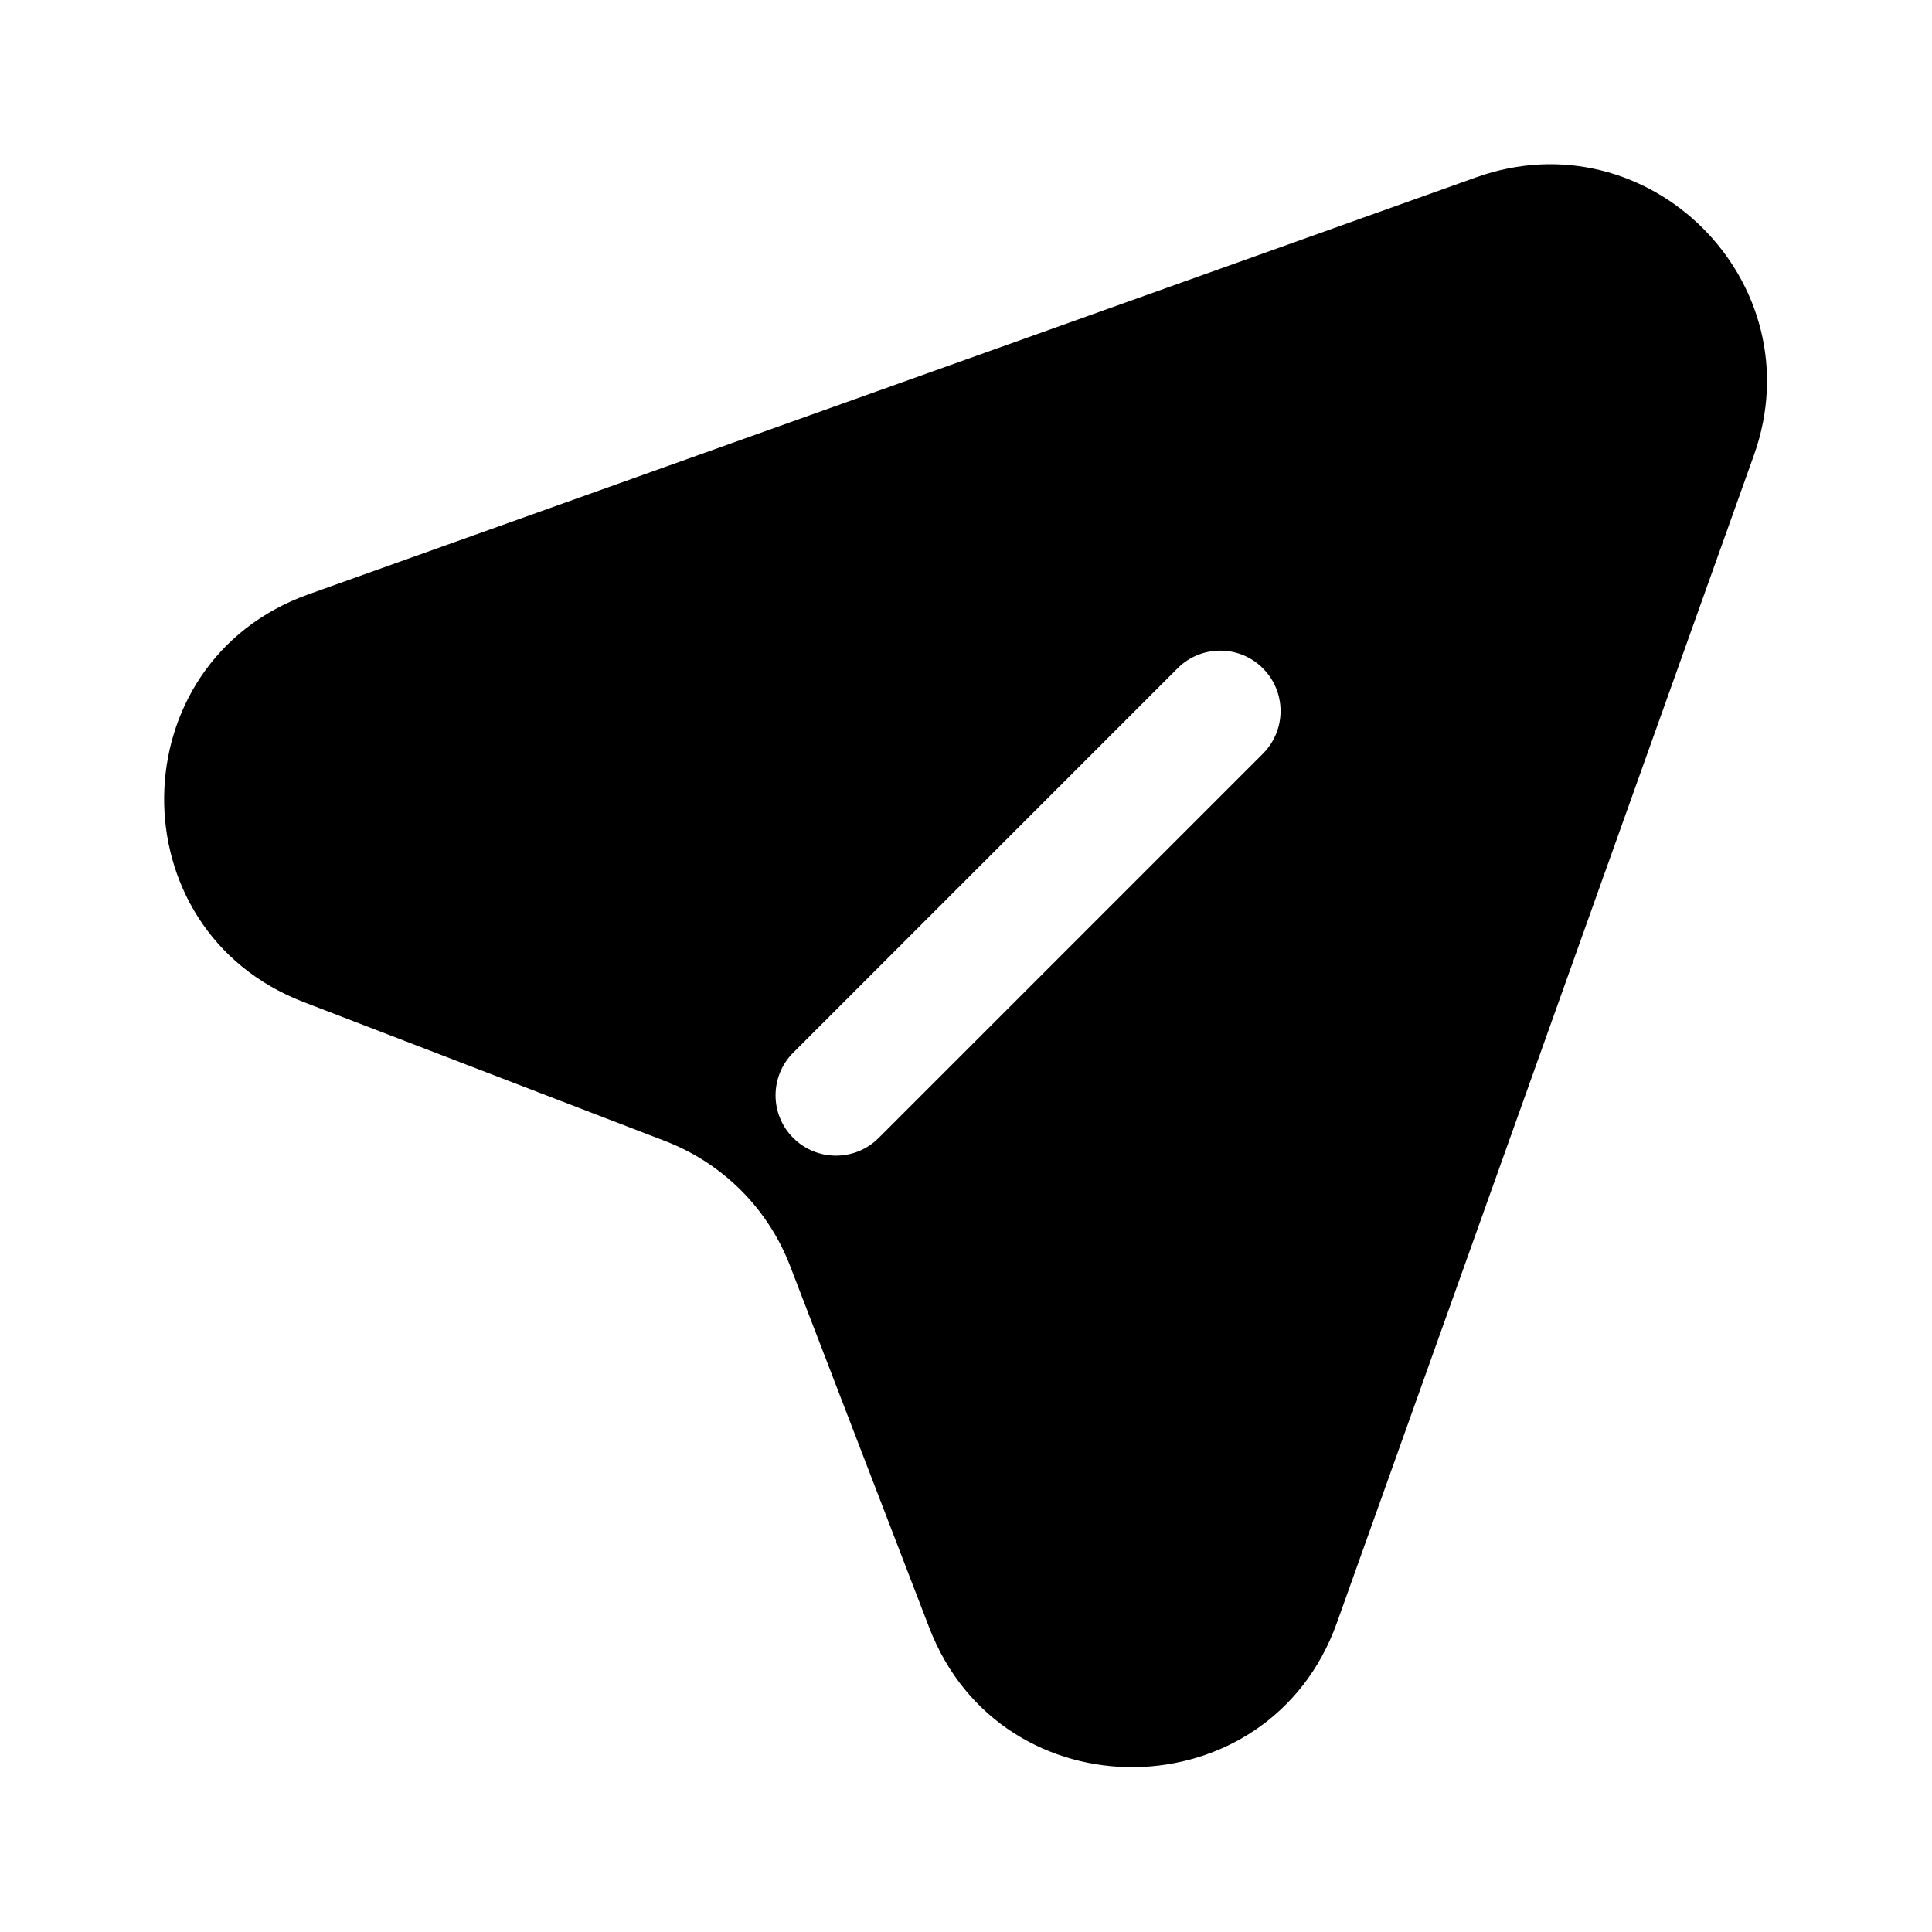
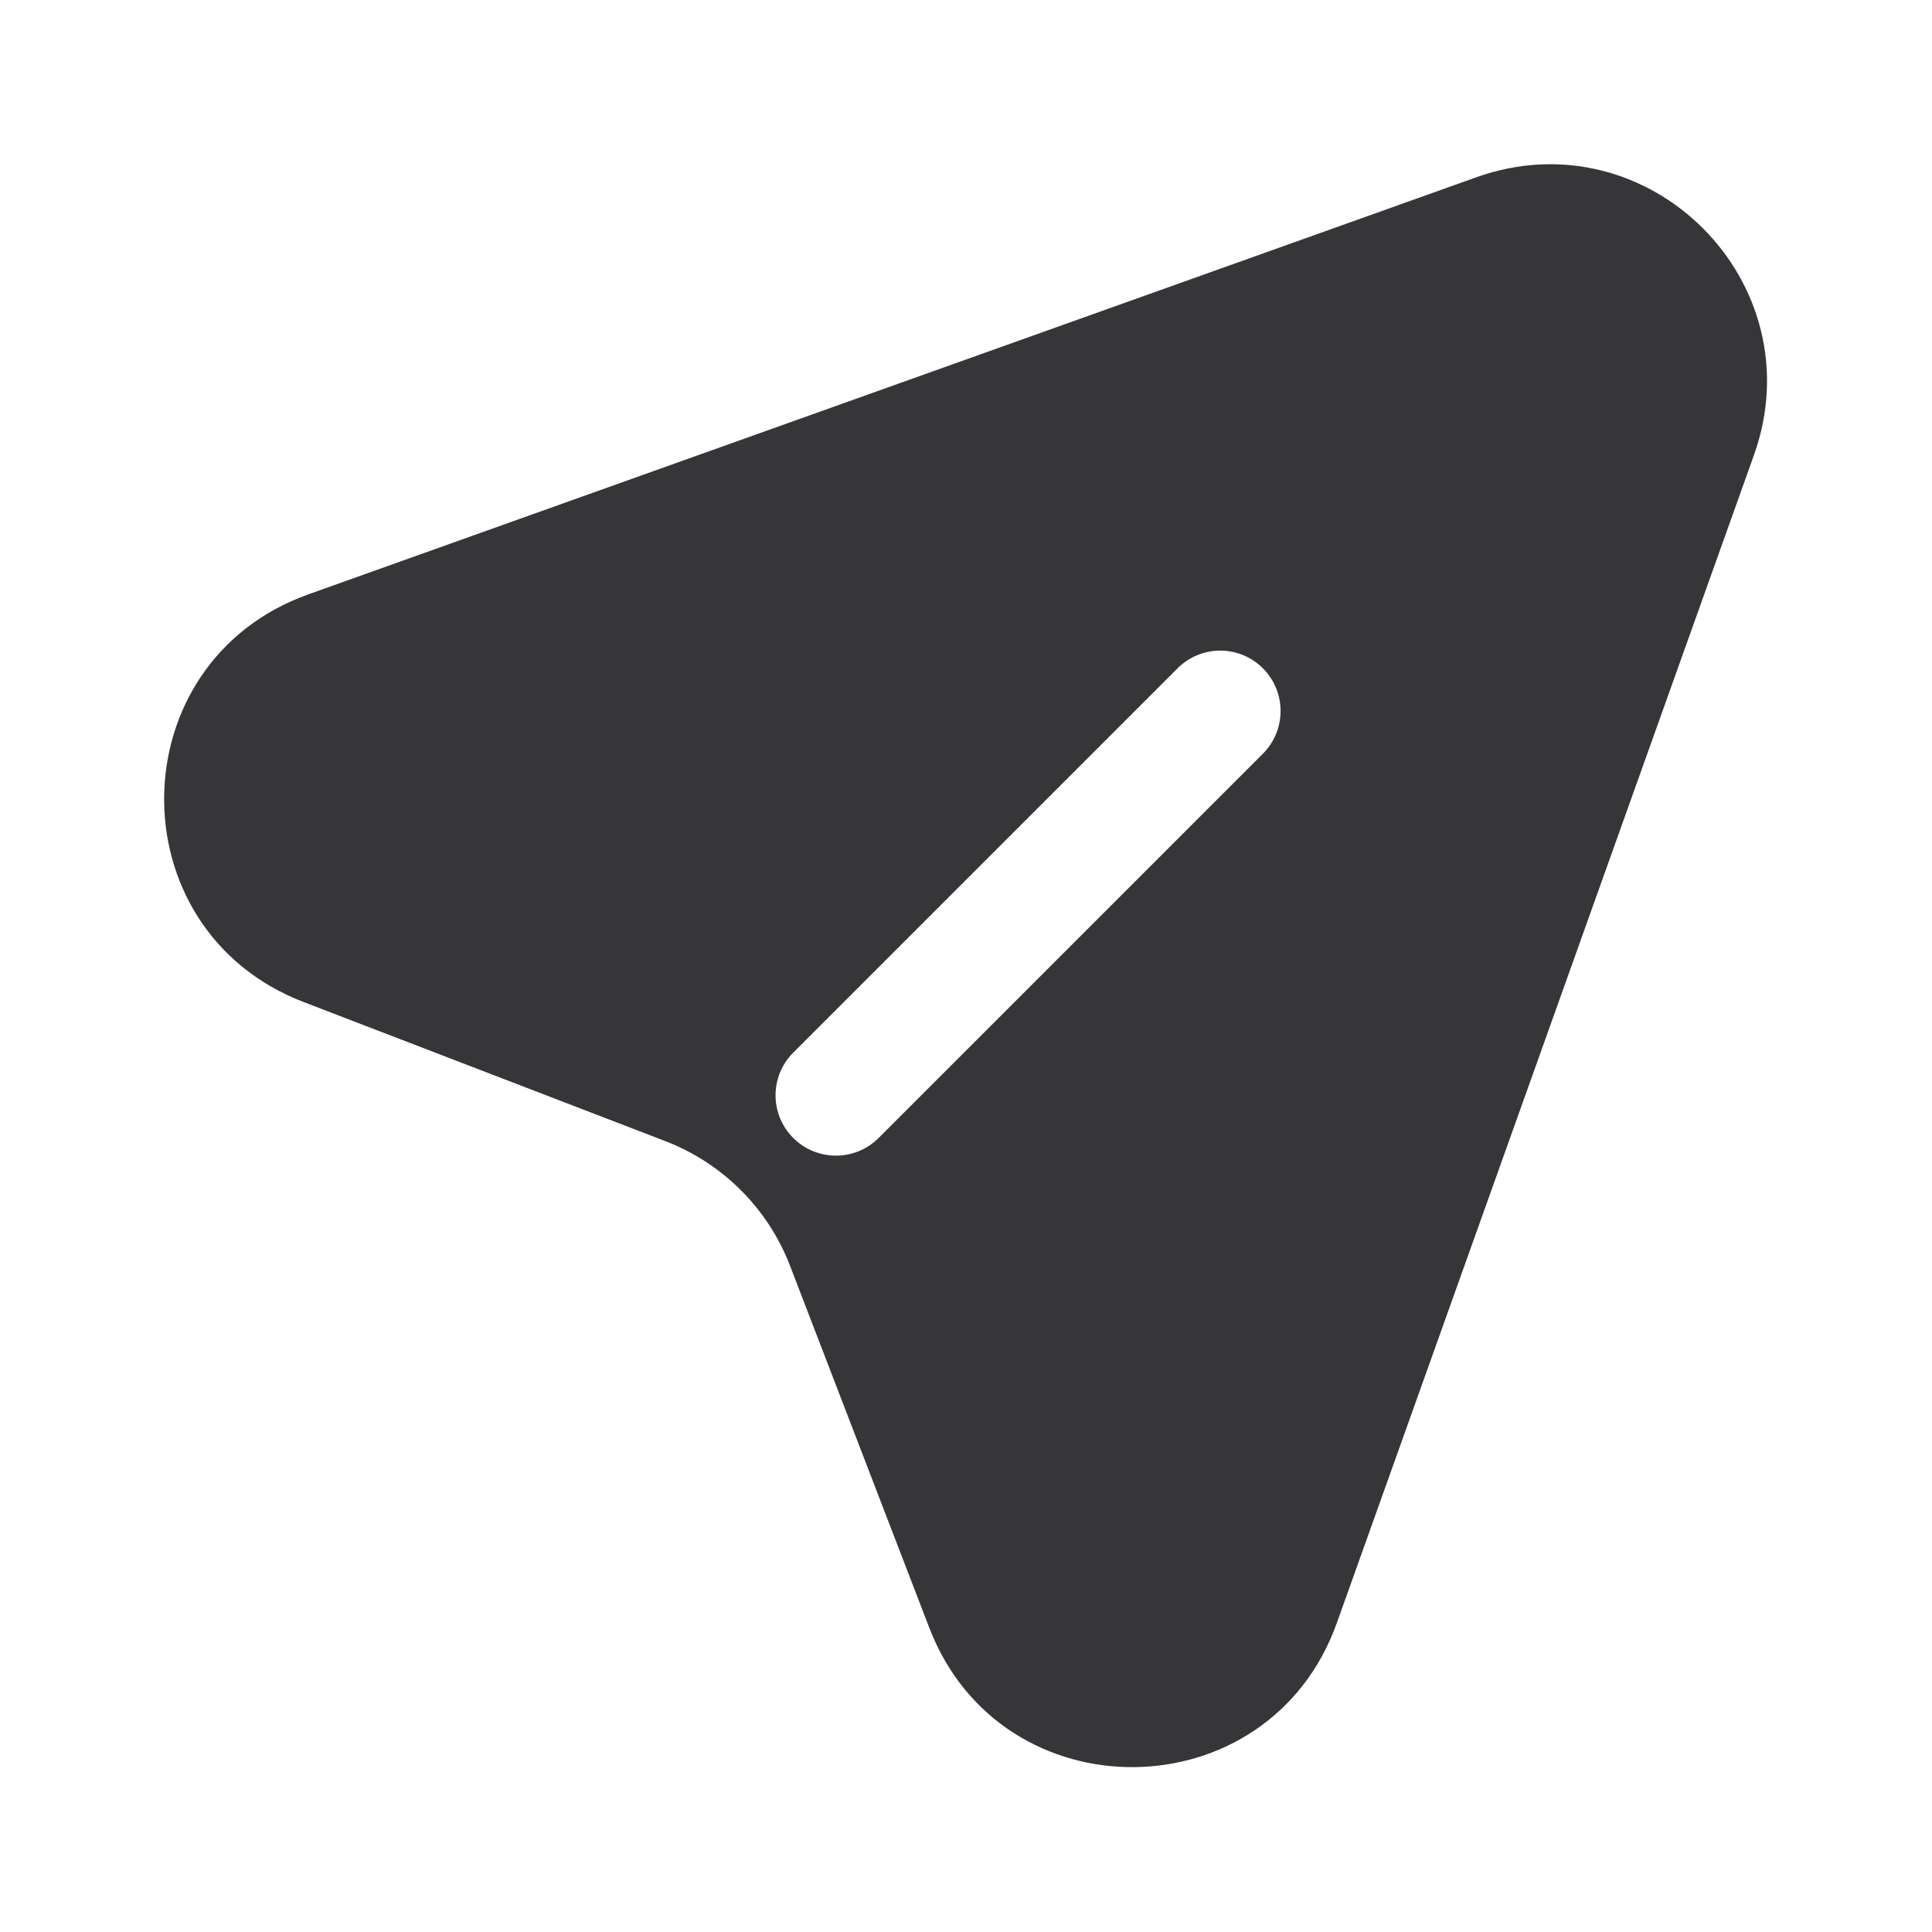
- <svg xmlns="http://www.w3.org/2000/svg" width="24" height="24" viewBox="0 0 24 24" fill="currentColor">
-   <path fill-rule="evenodd" clip-rule="evenodd" d="M3.831 7.383L18.337 2.203C20.483 1.436 22.554 3.508 21.788 5.654L16.607 20.16C15.765 22.519 12.443 22.559 11.544 20.221L9.815 15.726C9.541 15.013 8.978 14.45 8.264 14.175L3.77 12.447C1.432 11.547 1.472 8.226 3.831 7.383ZM15.688 9.363C15.981 9.07 15.981 8.595 15.688 8.302C15.396 8.009 14.921 8.009 14.628 8.302L9.854 13.076C9.561 13.369 9.561 13.844 9.854 14.136C10.147 14.429 10.622 14.429 10.915 14.136L15.688 9.363Z" fill="currentColor" />
+ <svg xmlns="http://www.w3.org/2000/svg" width="24" height="24" viewBox="0 0 24 24" fill="none">
+   <path fill-rule="evenodd" clip-rule="evenodd" d="M3.831 7.383L18.337 2.203C20.483 1.436 22.554 3.508 21.788 5.654L16.607 20.16C15.765 22.519 12.443 22.559 11.544 20.221L9.815 15.726C9.541 15.013 8.978 14.45 8.264 14.175L3.77 12.447C1.432 11.547 1.472 8.226 3.831 7.383ZM15.688 9.363C15.981 9.07 15.981 8.595 15.688 8.302C15.396 8.009 14.921 8.009 14.628 8.302L9.854 13.076C9.561 13.369 9.561 13.844 9.854 14.136C10.147 14.429 10.622 14.429 10.915 14.136L15.688 9.363Z" fill="#363538" />
</svg>
